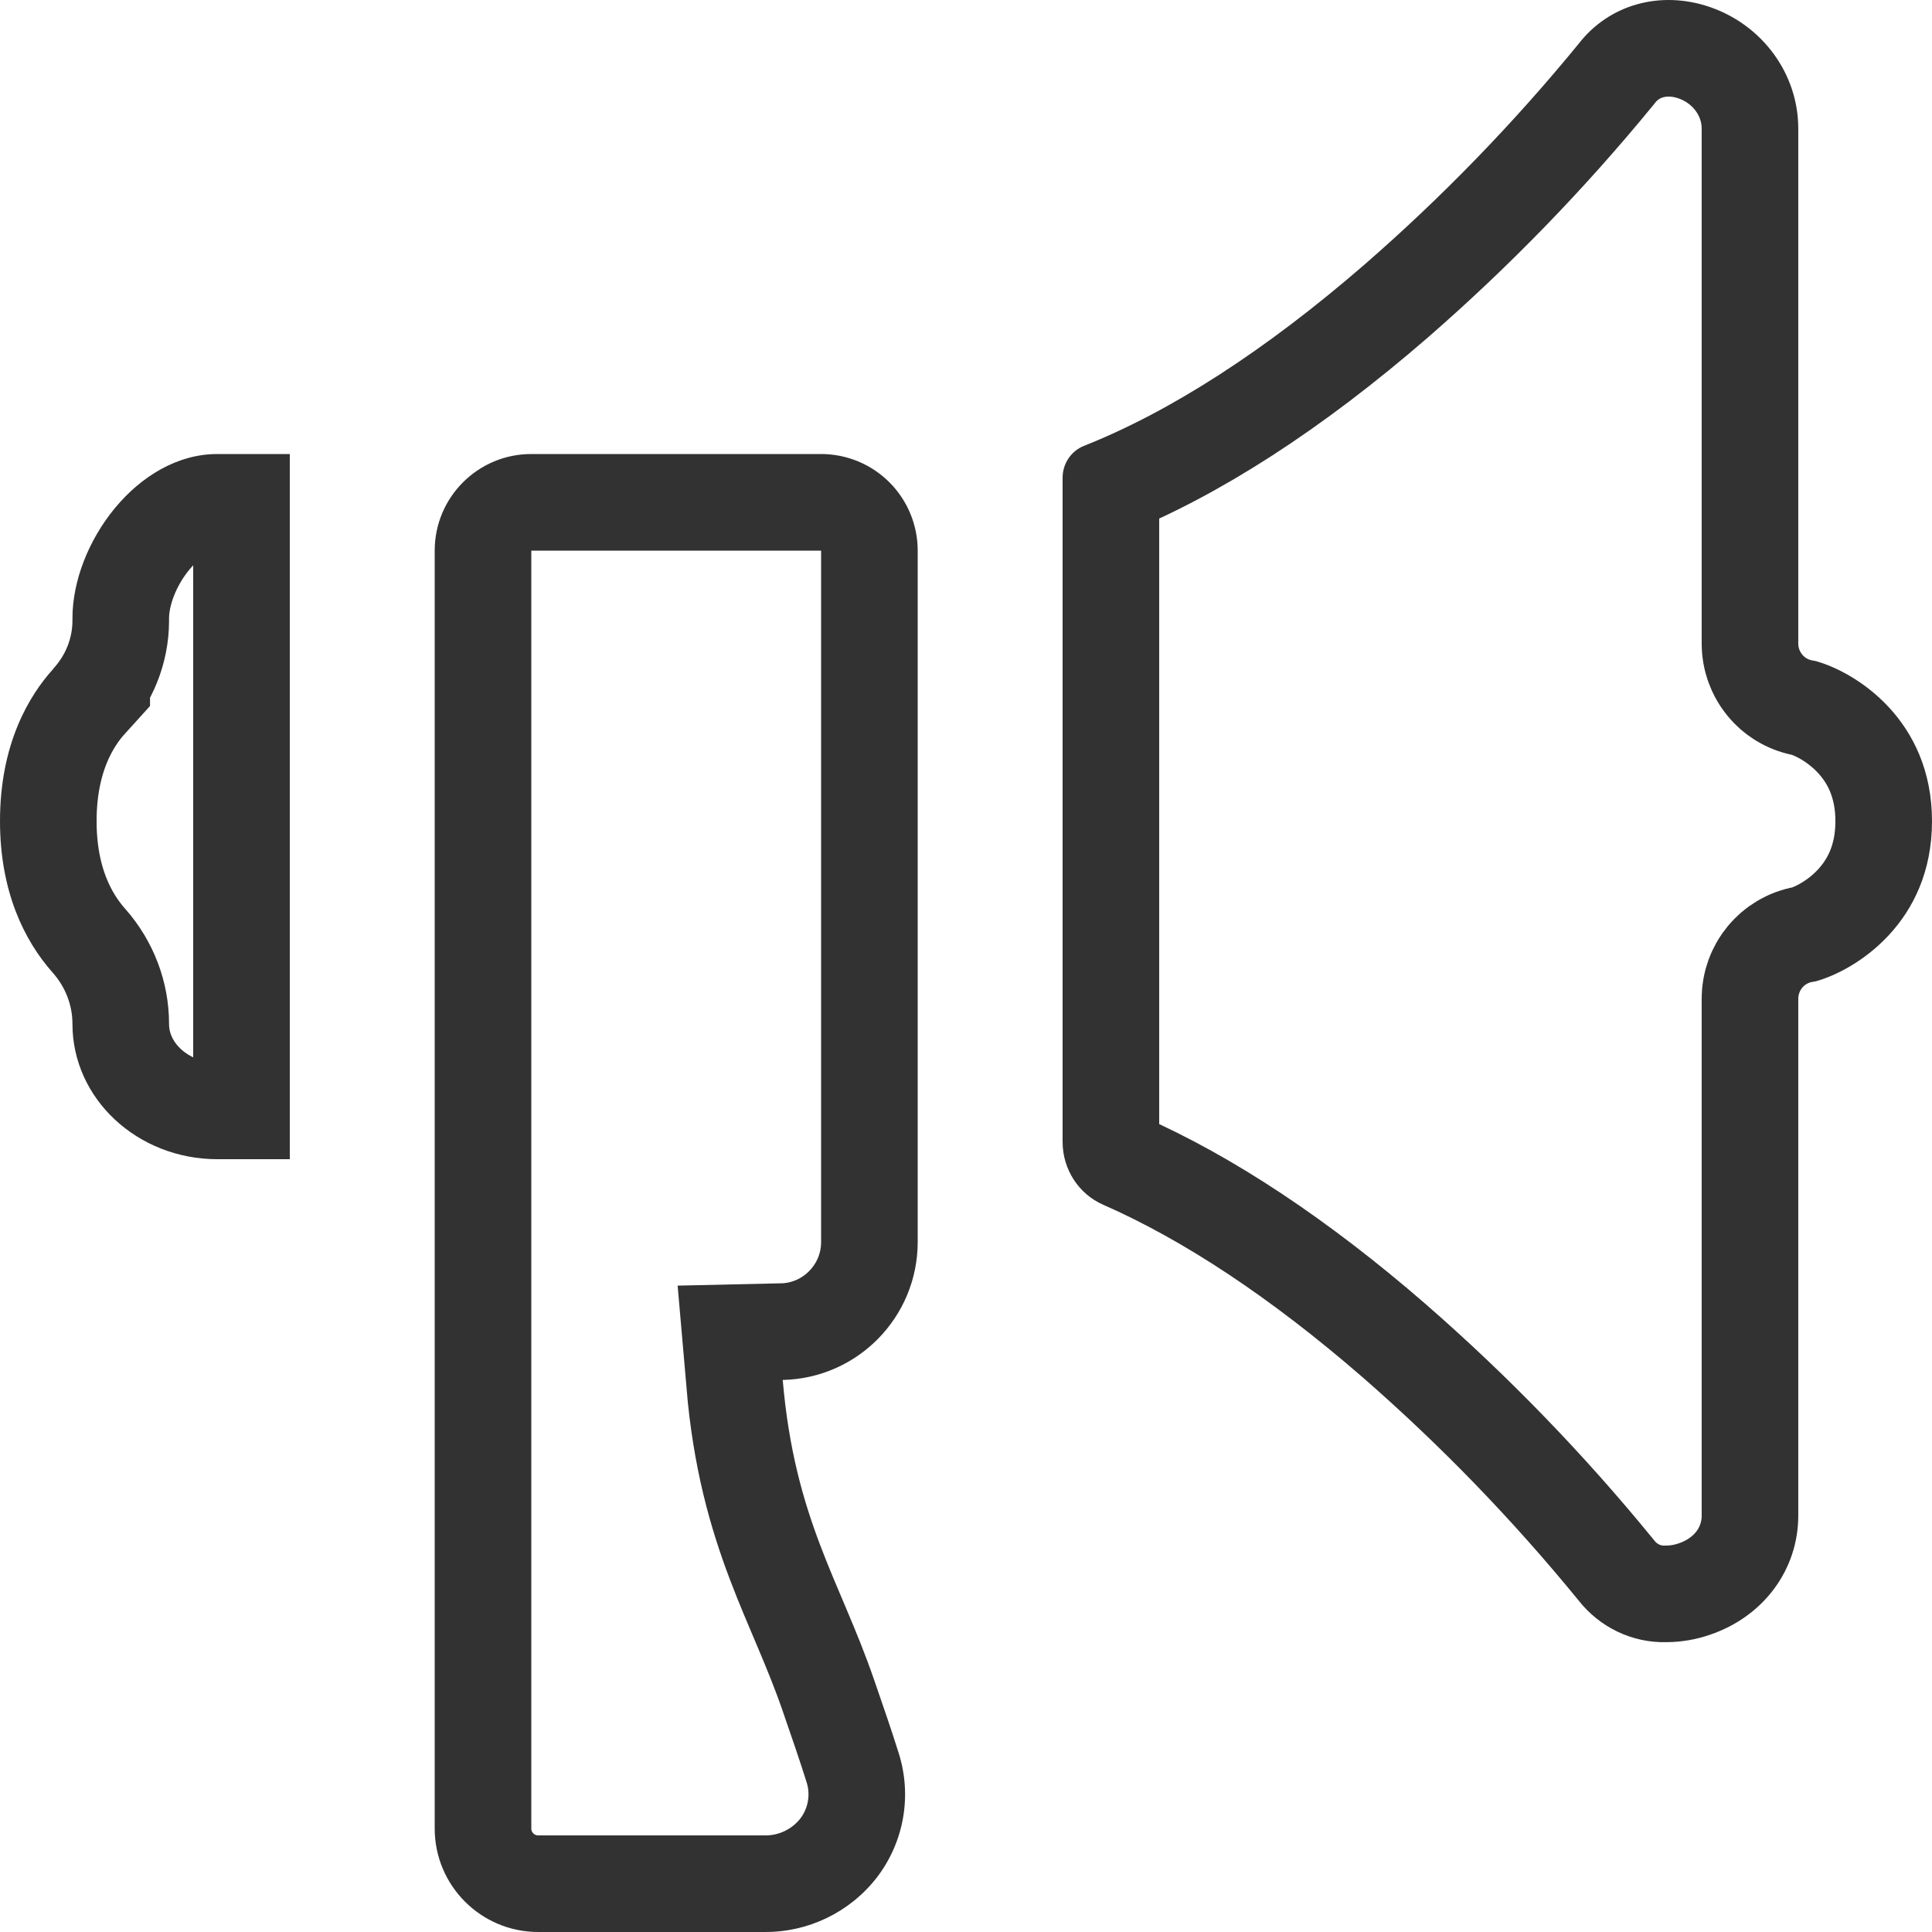
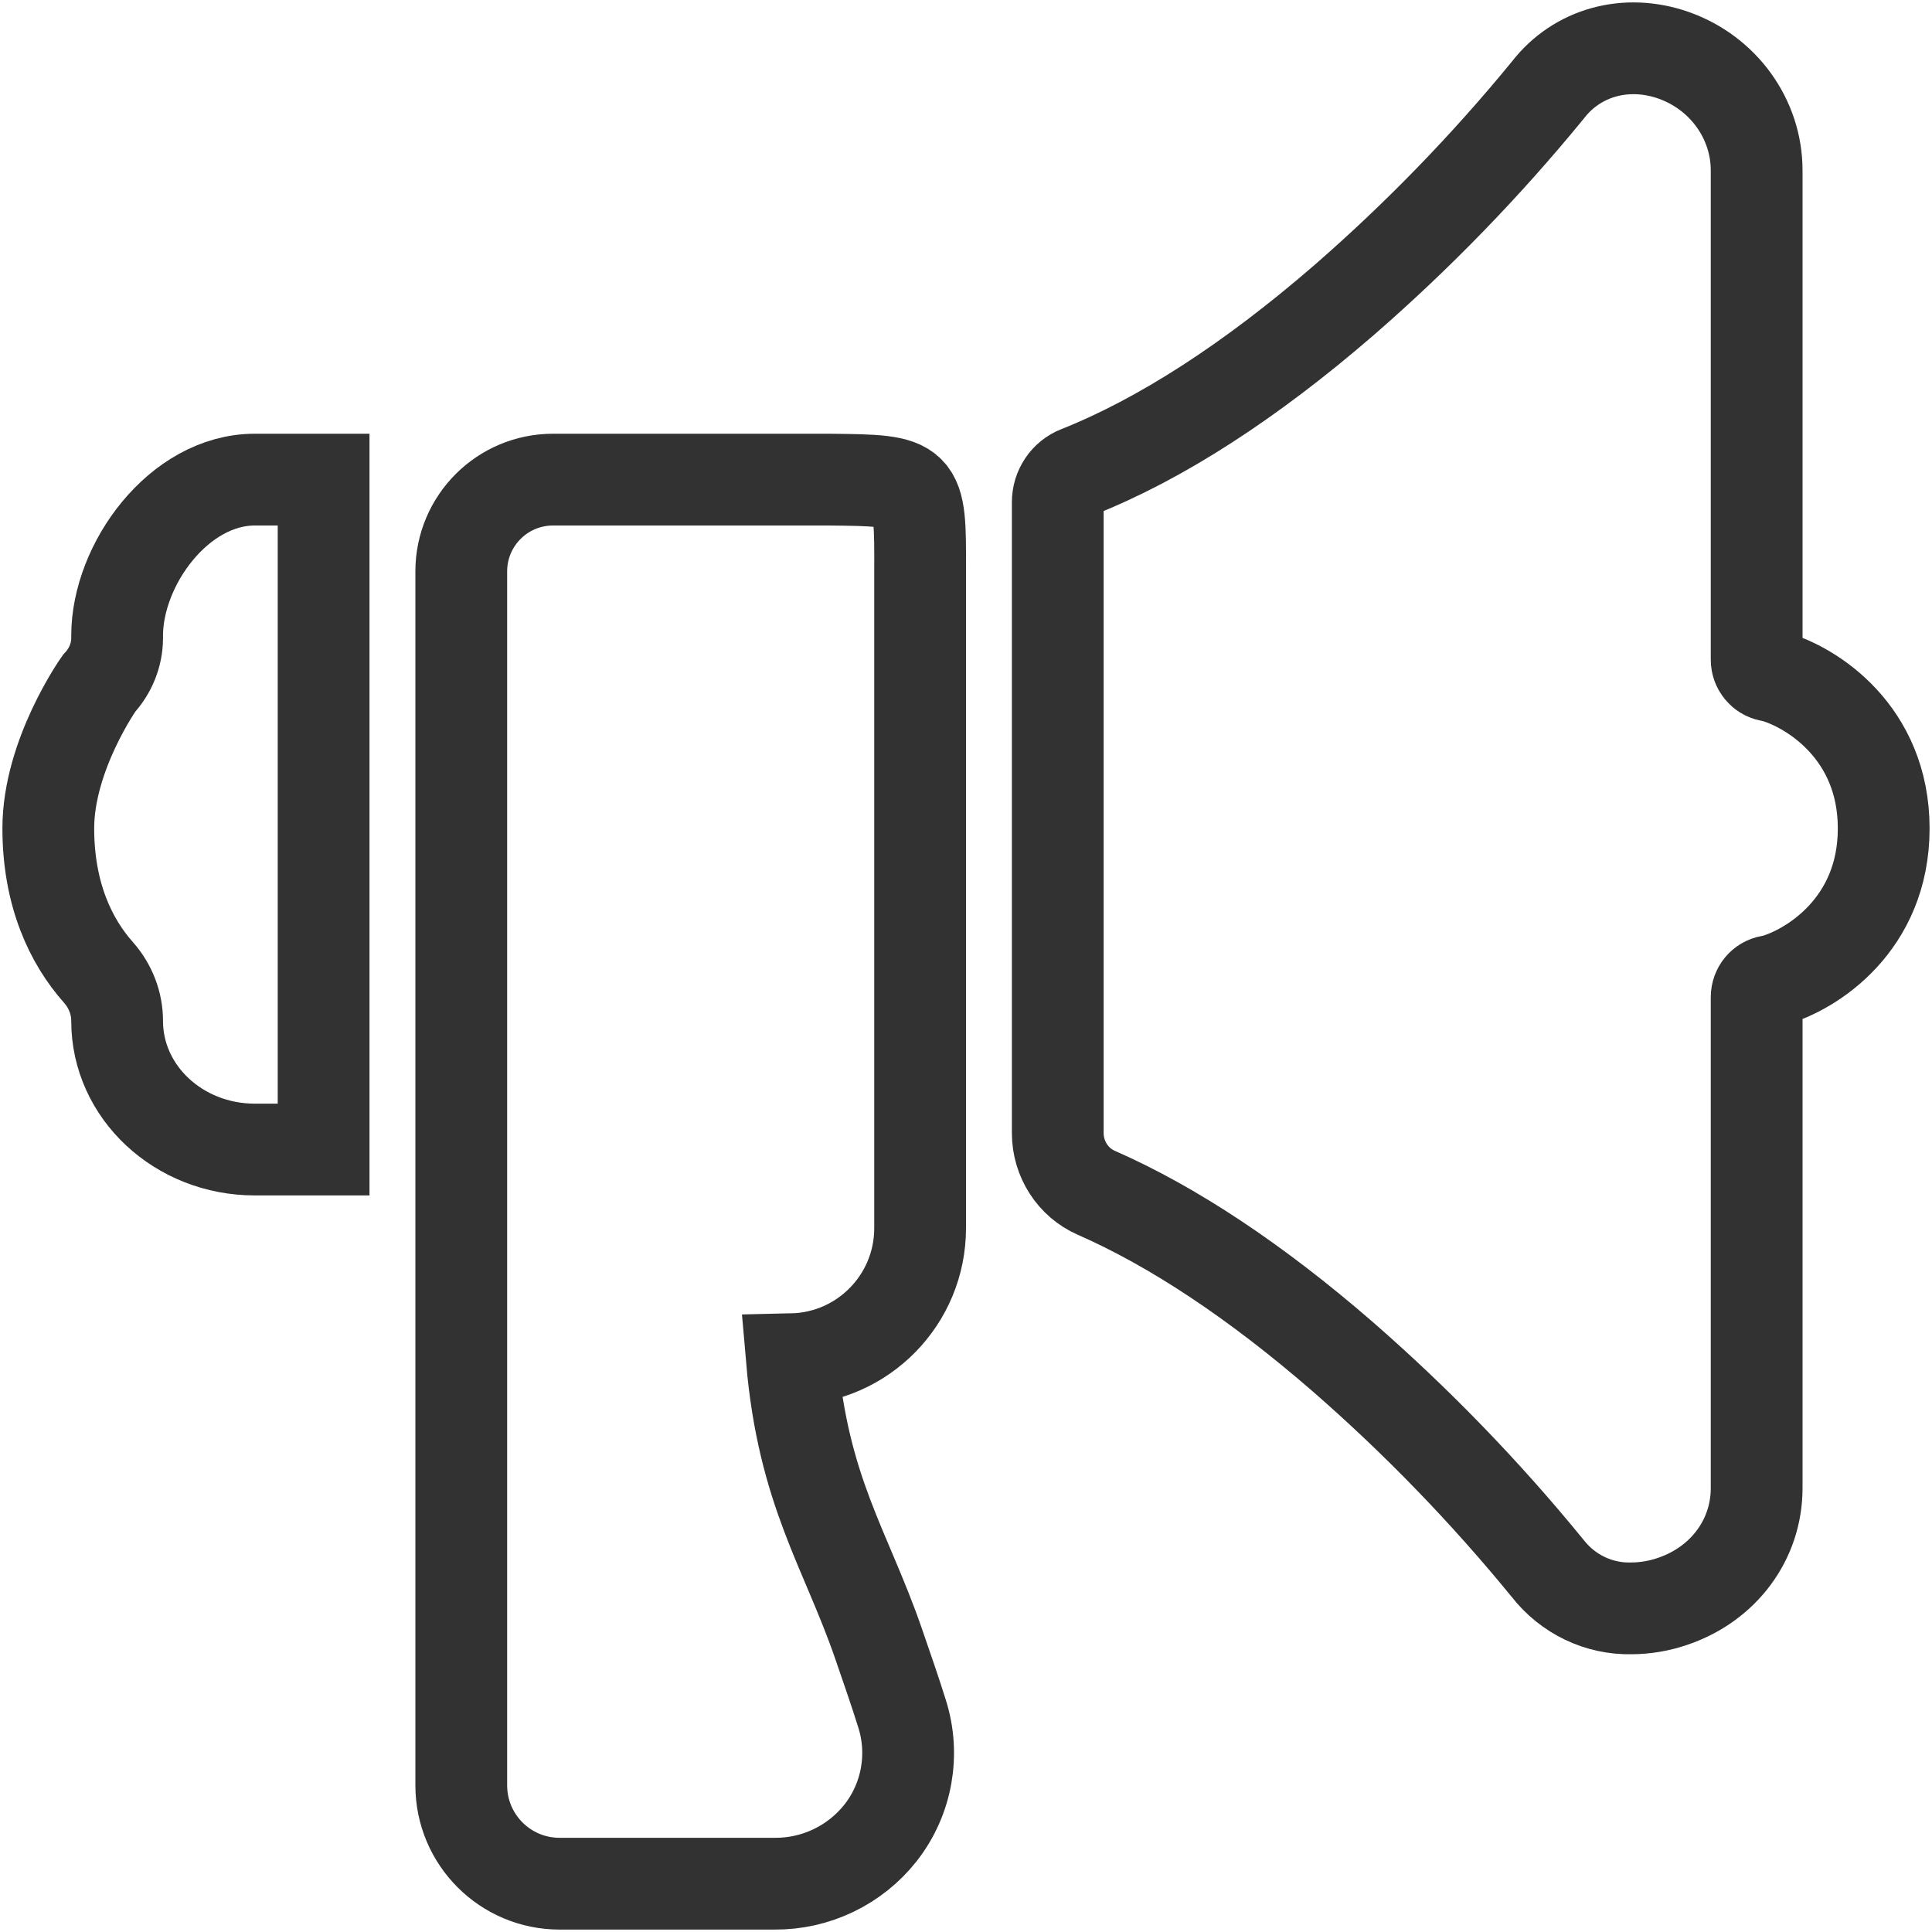
- <svg xmlns="http://www.w3.org/2000/svg" xmlns:xlink="http://www.w3.org/1999/xlink" width="200px" height="200px" viewBox="0 0 200 200" version="1.1">
-   <defs>
-     <path d="M77.964 68.433L77.562 68.358C76.746 68.198 76.156 67.468 76.156 66.618L76.156 13.302C76.156 7.707 72.526 2.679 67.118 0.766C61.961 -1.053 56.588 0.43 53.413 4.542C46.657 12.796 39.231 20.45 31.214 27.422C20.991 36.275 11.209 42.583 2.228 46.15C0.887 46.673 0.001 47.989 0 49.457L1.32028e-05 118.208C0.002 121.037 1.65 123.594 4.192 124.71C12.559 128.38 21.601 134.373 31.015 142.54C39.093 149.576 46.572 157.299 53.374 165.629C55.583 168.464 58.959 170.08 62.502 169.997C64.038 169.99 65.563 169.73 67.019 169.227C72.569 167.341 76.156 162.494 76.156 156.895L76.156 103.393C76.157 102.53 76.765 101.793 77.597 101.649L77.964 101.587C82.126 100.431 90 95.487 90 85.01C90 74.532 82.126 69.588 77.964 68.433L77.964 68.433L77.964 68.433Z" transform="translate(110 0)" id="path_1" />
-     <path d="M50 81.571L50 9.999Q50 9.754 49.988 9.508Q49.976 9.263 49.952 9.019Q49.928 8.775 49.892 8.532Q49.856 8.289 49.808 8.048Q49.76 7.808 49.7 7.569Q49.641 7.331 49.569 7.096Q49.498 6.862 49.416 6.63Q49.333 6.399 49.239 6.173Q49.145 5.946 49.04 5.724Q48.935 5.502 48.819 5.285Q48.704 5.069 48.577 4.858Q48.451 4.648 48.315 4.444Q48.178 4.24 48.032 4.043Q47.886 3.845 47.73 3.656Q47.575 3.466 47.41 3.284Q47.245 3.102 47.071 2.929Q46.898 2.755 46.716 2.59Q46.534 2.425 46.344 2.27Q46.154 2.114 45.957 1.968Q45.76 1.822 45.556 1.685Q45.352 1.549 45.142 1.423Q44.931 1.296 44.715 1.181Q44.498 1.065 44.276 0.96Q44.054 0.855 43.827 0.761Q43.601 0.667 43.37 0.585Q43.138 0.502 42.904 0.431Q42.669 0.359 42.431 0.3Q42.192 0.24 41.952 0.192Q41.711 0.144 41.468 0.108Q41.225 0.072 40.981 0.048Q40.737 0.024 40.492 0.012Q40.246 0 40.001 0L9.999 0C4.477 0 0 4.477 0 9.999C0 42.38 0 142.285 0 142.285C0 148.203 4.797 152.999 10.714 152.999C10.714 152.999 34.13 152.999 34.13 152.999C38.64 153.037 42.914 150.985 45.705 147.441C48.572 143.767 49.442 138.915 48.031 134.473C47.308 132.16 46.411 129.562 45.455 126.799C41.924 116.576 37.268 110.25 36.027 95.852C43.792 95.682 50 89.338 50 81.571L50 81.571Z" transform="translate(45 47)" id="path_2" />
-     <path d="M7.5 17L7.5 17.289C7.489 19.093 6.791 20.834 5.531 22.202L5.531 22.224C3 25.015 0 30.011 0 38C0 45.241 2.484 50.351 5.475 53.711C6.787 55.201 7.503 57.071 7.5 59L7.5 59C7.5 66.732 14.216 73 22.5 73L30 73L30 0L22.5 0C14.216 0 7.5 9.268 7.5 17L7.5 17L7.5 17Z" transform="translate(0 47)" id="path_3" />
-     <clipPath id="clip_1">
-       <use xlink:href="#path_1" />
-     </clipPath>
-     <clipPath id="clip_2">
-       <use xlink:href="#path_2" />
-     </clipPath>
-     <clipPath id="clip_3">
-       <use xlink:href="#path_3" />
-     </clipPath>
-   </defs>
-   <g id="Megaphone">
-     <g id="path_3">
-       <g clip-path="url(#clip_1)">
-         <use xlink:href="#path_1" fill="none" stroke="#323232" stroke-width="20" />
-       </g>
-     </g>
-     <g id="path_4">
-       <g clip-path="url(#clip_2)">
-         <use xlink:href="#path_2" fill="none" stroke="#323232" stroke-width="20" />
-       </g>
-     </g>
-     <g id="path_2">
-       <g clip-path="url(#clip_3)">
-         <use xlink:href="#path_3" fill="none" stroke="#323232" stroke-width="20" />
-       </g>
-     </g>
+ <svg xmlns="http://www.w3.org/2000/svg" width="200px" height="200px" viewBox="0 0 200 200" version="1.1">
+   <g id="Megaphone" transform="matrix(0.95, 0, 0, 0.95, 5, 4.999999)">
+     <path d="M77.964 68.433L77.562 68.358C76.746 68.198 76.156 67.468 76.156 66.618L76.156 13.302C76.156 7.707 72.526 2.679 67.118 0.766C61.961 -1.053 56.588 0.43 53.413 4.542C46.657 12.796 39.231 20.45 31.214 27.422C20.991 36.275 11.209 42.583 2.228 46.15C0.887 46.673 0.001 47.989 0 49.457L1.32028e-05 118.208C0.002 121.037 1.65 123.594 4.192 124.71C12.559 128.38 21.601 134.373 31.015 142.54C39.093 149.576 46.572 157.299 53.374 165.629C55.583 168.464 58.959 170.08 62.502 169.997C64.038 169.99 65.563 169.73 67.019 169.227C72.569 167.341 76.156 162.494 76.156 156.895L76.156 103.393C76.157 102.53 76.765 101.793 77.597 101.649L77.964 101.587C82.126 100.431 90 95.487 90 85.01C90 74.532 82.126 69.588 77.964 68.433L77.964 68.433L77.964 68.433Z" transform="matrix(1, 0, 0, 1, 110, 0)" fill="none" stroke="#323232" style="stroke-width: 10px;" />
+     <path d="M 50 81.571 L 50 9.999 C 50.034 0.096 50.053 0.1 40.001 0 L 9.999 0 C 4.477 0 0 4.477 0 9.999 C 0 42.38 0 142.285 0 142.285 C 0 148.203 4.797 152.999 10.714 152.999 L 34.13 152.999 C 38.64 153.037 42.914 150.985 45.705 147.441 C 48.572 143.767 49.442 138.915 48.031 134.473 C 47.308 132.16 46.411 129.562 45.455 126.799 C 41.924 116.576 37.268 110.25 36.027 95.852 C 43.793 95.682 50 89.339 50 81.571 Z" transform="matrix(1, 0, 0, 1, 45, 47)" fill="none" stroke="#323232" style="stroke-width: 10px;" />
+     <path d="M 7.5 17 L 7.5 17.289 C 7.489 19.093 6.791 20.834 5.531 22.202 C 5.531 22.202 0 30.011 0 38 C 0 45.241 2.484 50.351 5.475 53.711 C 6.787 55.201 7.503 57.071 7.5 59 C 7.5 66.732 14.216 73 22.5 73 L 30 73 L 30 0 L 22.5 0 C 14.216 0 7.5 9.268 7.5 17 Z" transform="matrix(1, 0, 0, 1, 0, 47)" fill="none" stroke="#323232" style="stroke-width: 10px;" />
  </g>
</svg>
